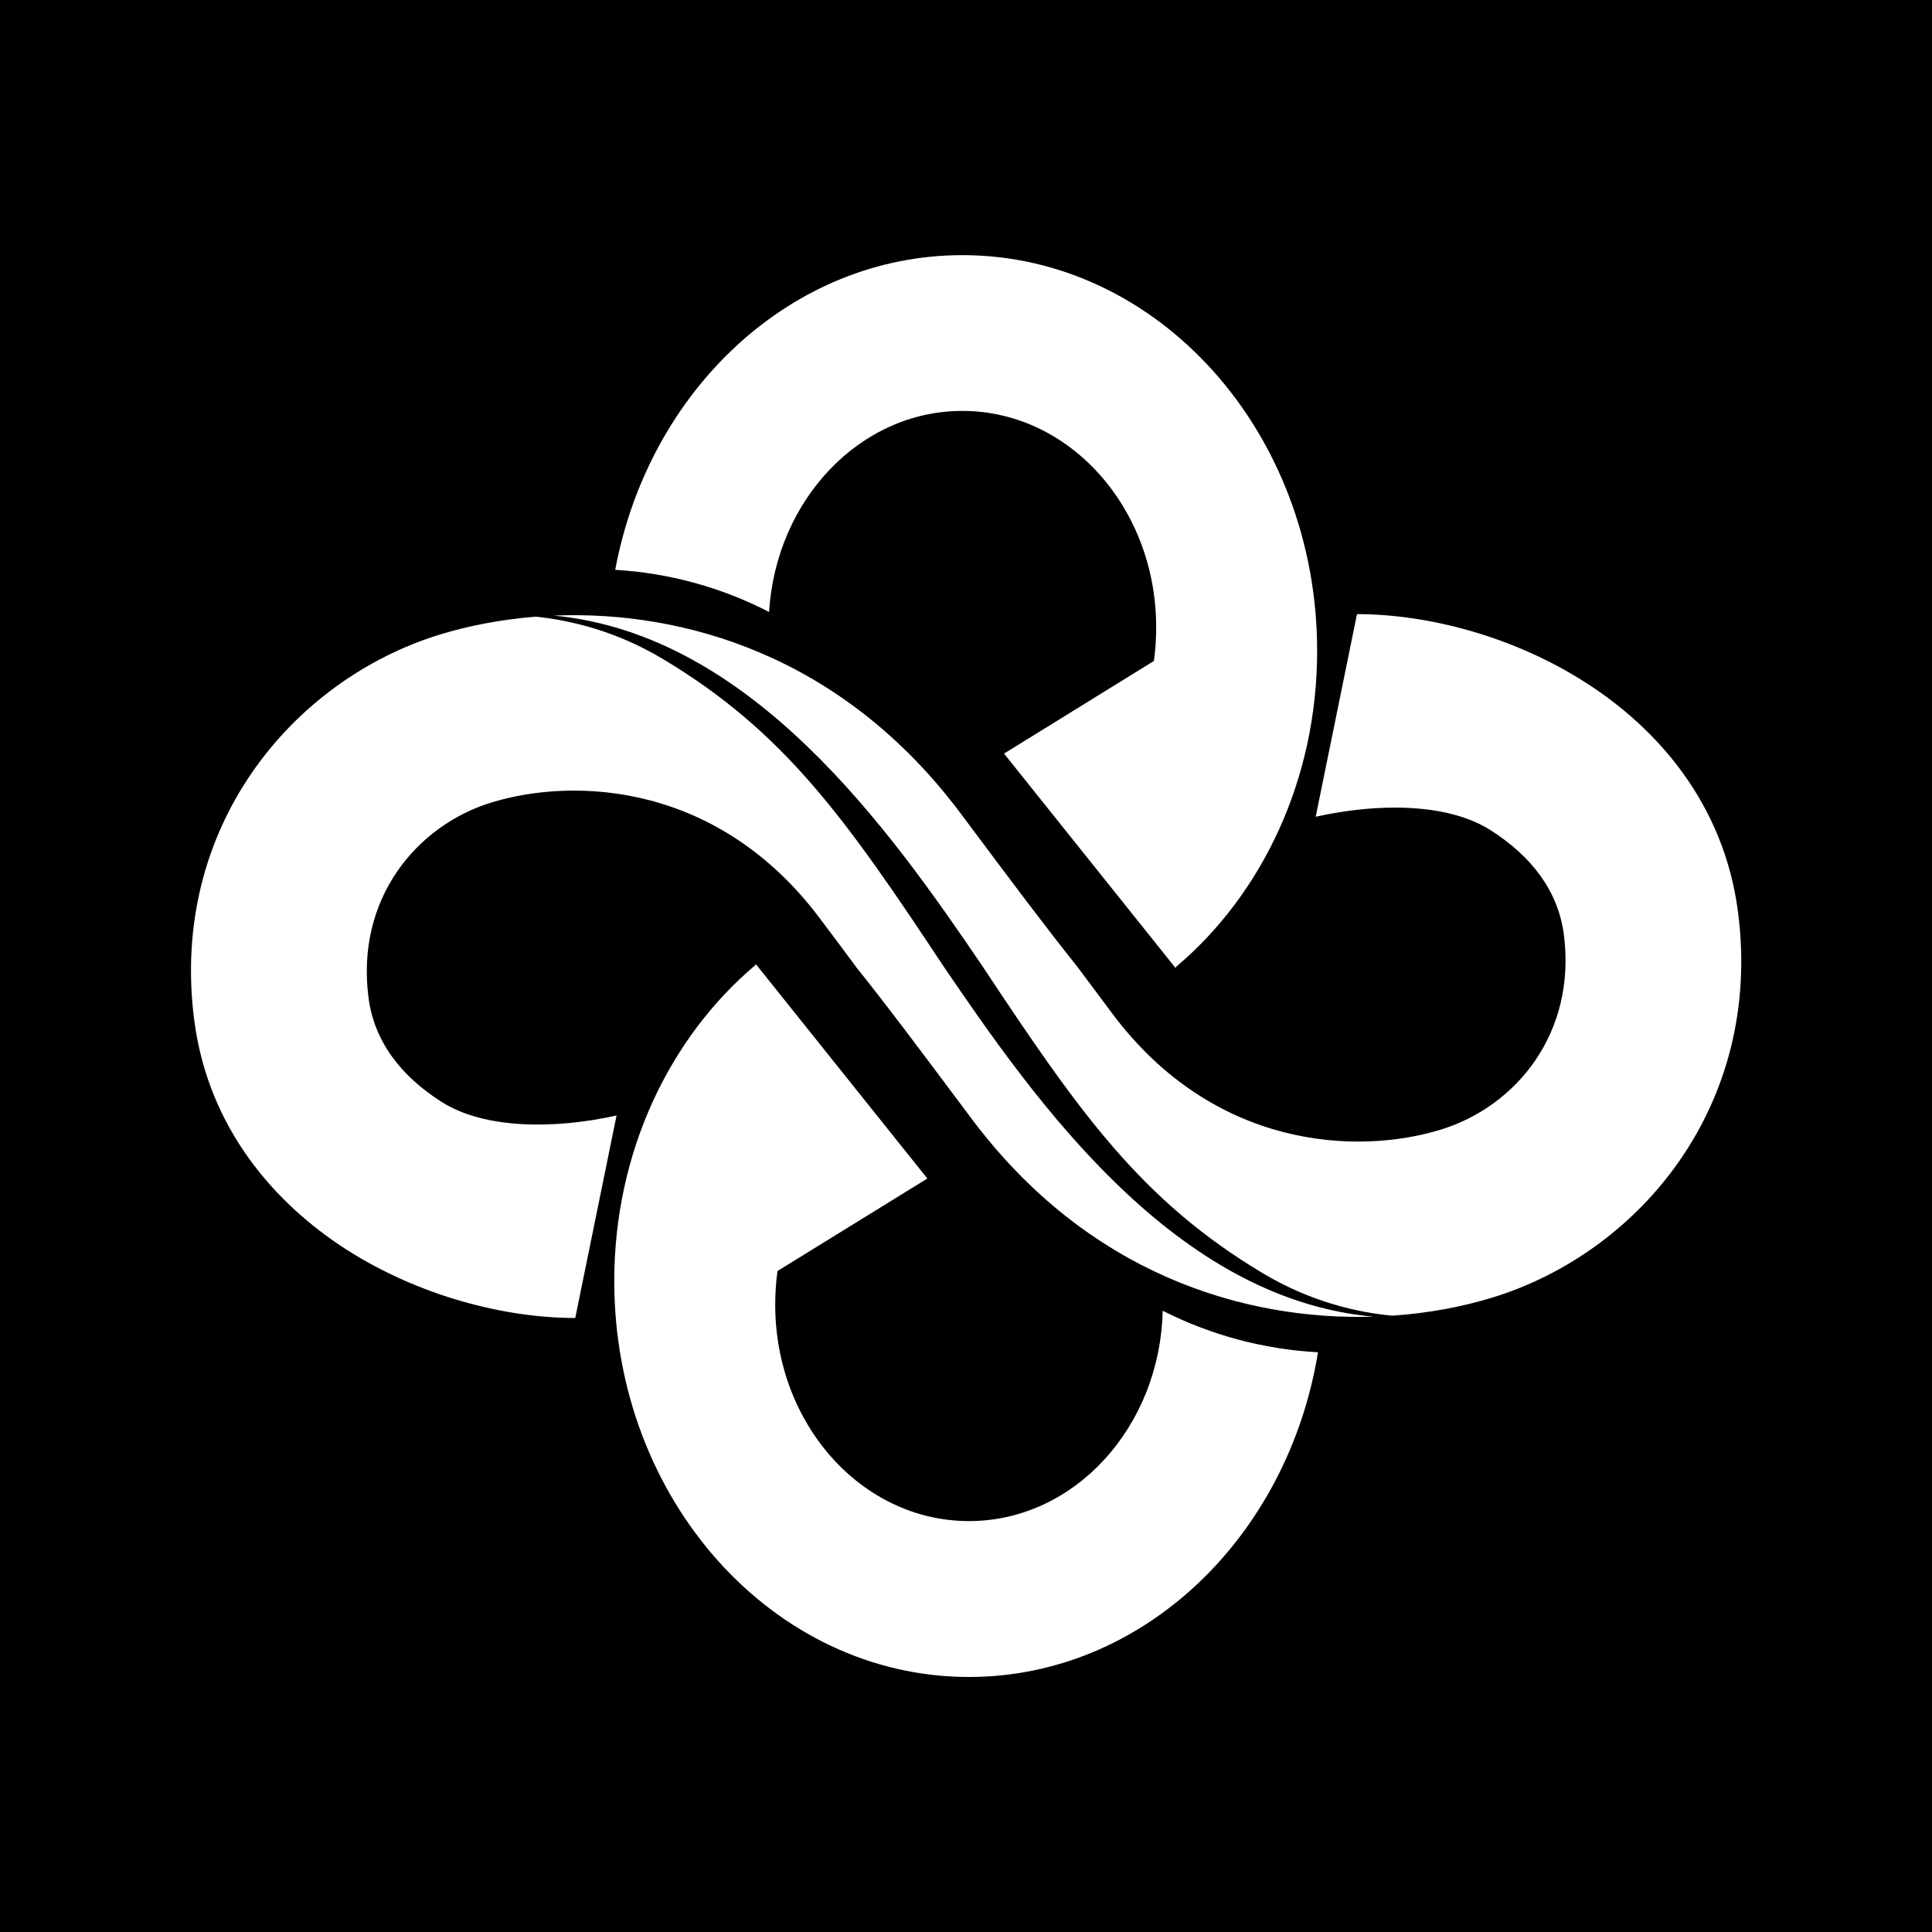
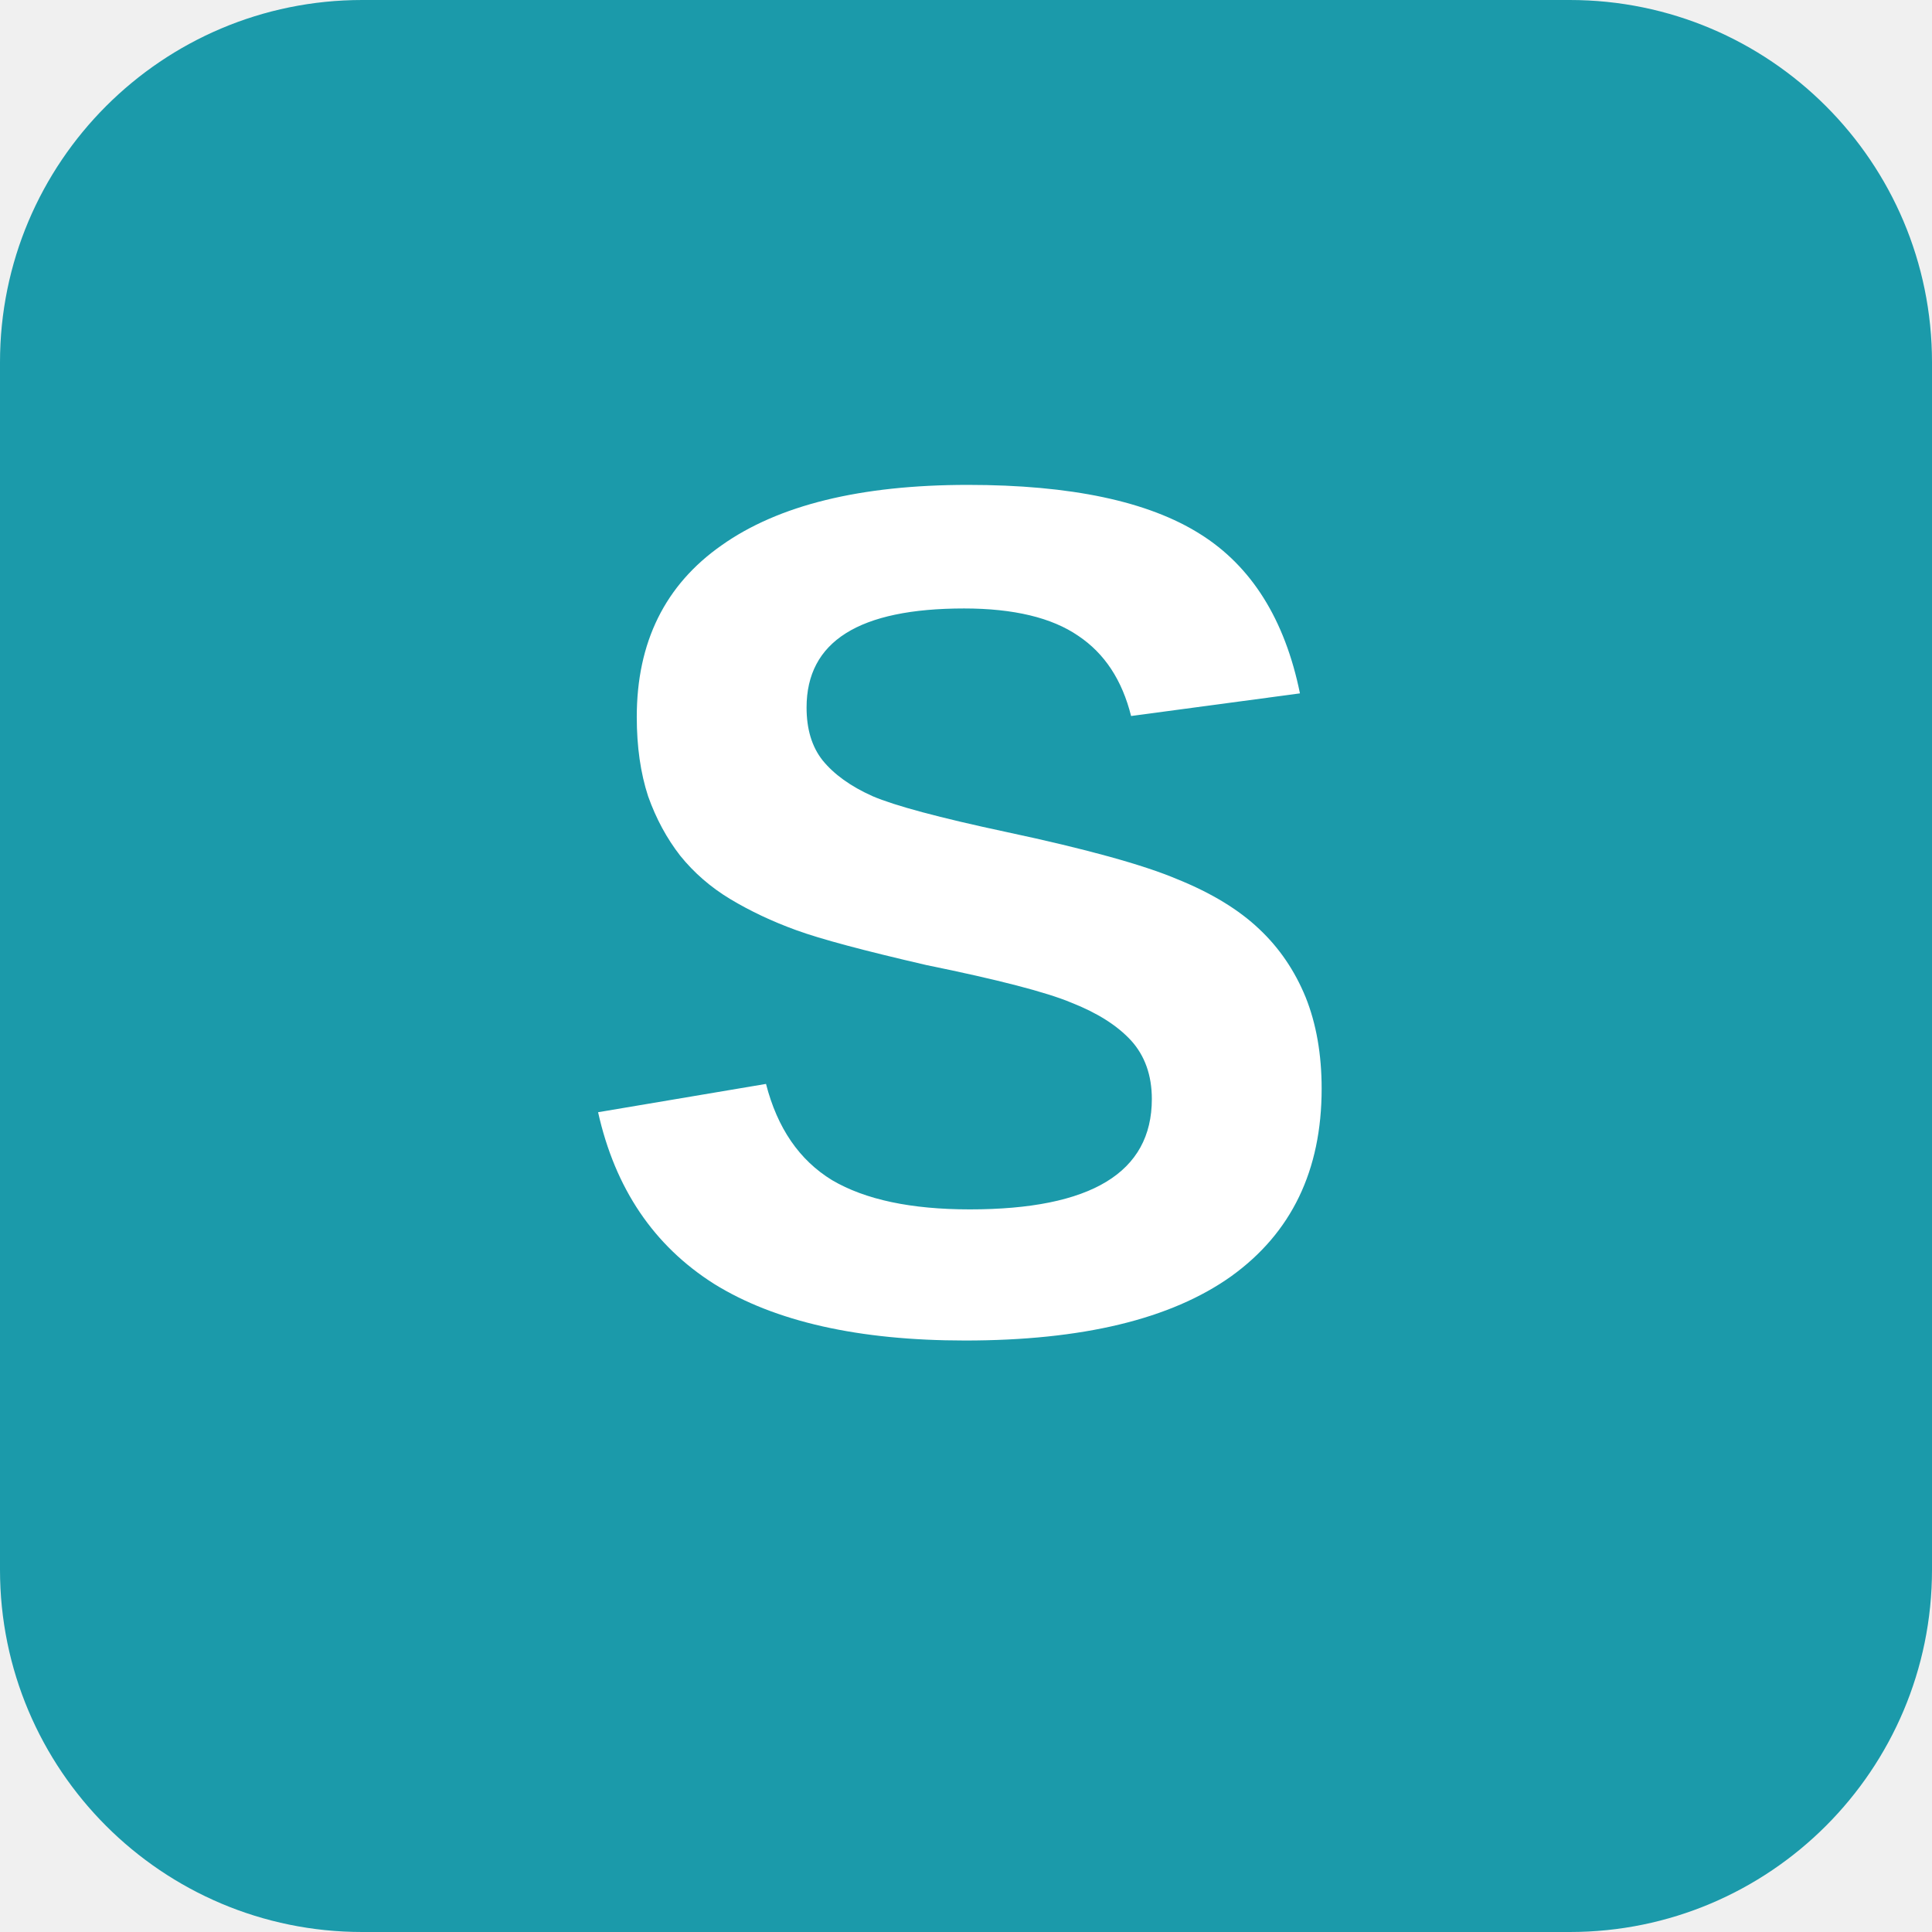
- <svg xmlns="http://www.w3.org/2000/svg" width="16" height="16" viewBox="0 0 16 16" fill="none">
-   <g clip-path="url(#clip0_121_6473)">
-     <path d="M16 0H0V16H16V0Z" fill="black" />
-     <path fill-rule="evenodd" clip-rule="evenodd" d="M5.095 4.719C5.372 3.231 6.554 2.113 7.97 2.113C9.592 2.113 10.908 3.58 10.908 5.391C10.908 6.458 10.45 7.407 9.742 8.005L9.735 8.016L8.315 6.241L9.556 5.474C9.569 5.383 9.575 5.29 9.575 5.195C9.575 4.206 8.857 3.403 7.97 3.403C7.122 3.403 6.427 4.138 6.369 5.068C5.983 4.869 5.552 4.746 5.095 4.719ZM4.438 5.107C4.147 5.13 3.878 5.183 3.643 5.255C2.419 5.631 1.4 6.855 1.609 8.452C1.726 9.343 2.274 9.969 2.878 10.354C3.472 10.731 4.175 10.915 4.764 10.915L5.106 9.238C4.593 9.352 4.014 9.352 3.658 9.126C3.313 8.907 3.098 8.618 3.052 8.263C2.945 7.446 3.447 6.837 4.07 6.646C4.761 6.434 5.951 6.484 6.792 7.609C6.835 7.666 6.877 7.723 6.919 7.778C6.975 7.854 7.03 7.928 7.085 8.001H7.084C7.342 8.322 7.626 8.703 7.965 9.156L8.045 9.263C9.012 10.556 10.31 10.937 11.374 10.904C9.728 10.756 8.582 9.132 7.813 8.001H7.813C7.005 6.781 6.496 6.059 5.489 5.457C5.104 5.226 4.726 5.137 4.438 5.107ZM11.531 10.896C11.24 10.869 10.854 10.781 10.459 10.545C9.453 9.943 8.944 9.221 8.136 8.001H8.136C7.369 6.872 6.226 5.253 4.586 5.098C5.658 5.054 6.978 5.428 7.957 6.738L8.037 6.845C8.376 7.299 8.661 7.68 8.918 8.001H8.918C8.972 8.074 9.028 8.148 9.084 8.223C9.125 8.279 9.168 8.335 9.21 8.392C10.051 9.517 11.241 9.568 11.932 9.355C12.555 9.164 13.057 8.555 12.951 7.738C12.904 7.383 12.689 7.095 12.344 6.875C11.989 6.649 11.41 6.649 10.896 6.764L11.238 5.086C11.827 5.086 12.531 5.27 13.124 5.648C13.729 6.032 14.276 6.658 14.393 7.549C14.602 9.147 13.584 10.37 12.359 10.746C12.115 10.821 11.834 10.875 11.531 10.896ZM8.025 13.888C9.467 13.888 10.666 12.728 10.915 11.199C10.454 11.174 10.018 11.052 9.629 10.855C9.606 11.821 8.896 12.597 8.025 12.597C7.138 12.597 6.42 11.795 6.42 10.805C6.42 10.71 6.426 10.617 6.439 10.526L7.68 9.76L6.26 7.985L6.253 7.995C5.545 8.593 5.087 9.542 5.087 10.609C5.087 12.42 6.403 13.888 8.025 13.888Z" fill="white" />
-   </g>
-   <defs>
-     <clipPath id="clip0_121_6473">
-       <rect width="16" height="16" fill="white" />
-     </clipPath>
-   </defs>
+ <svg xmlns="http://www.w3.org/2000/svg" width="32" height="32" viewBox="0 0 32 32" fill="none">
+   <rect width="32" height="32" rx="6" fill="#1B9AAA" />
+   <text x="16" y="22" font-family="Arial, sans-serif" font-size="20" font-weight="bold" fill="white" text-anchor="middle">S</text>
</svg>
